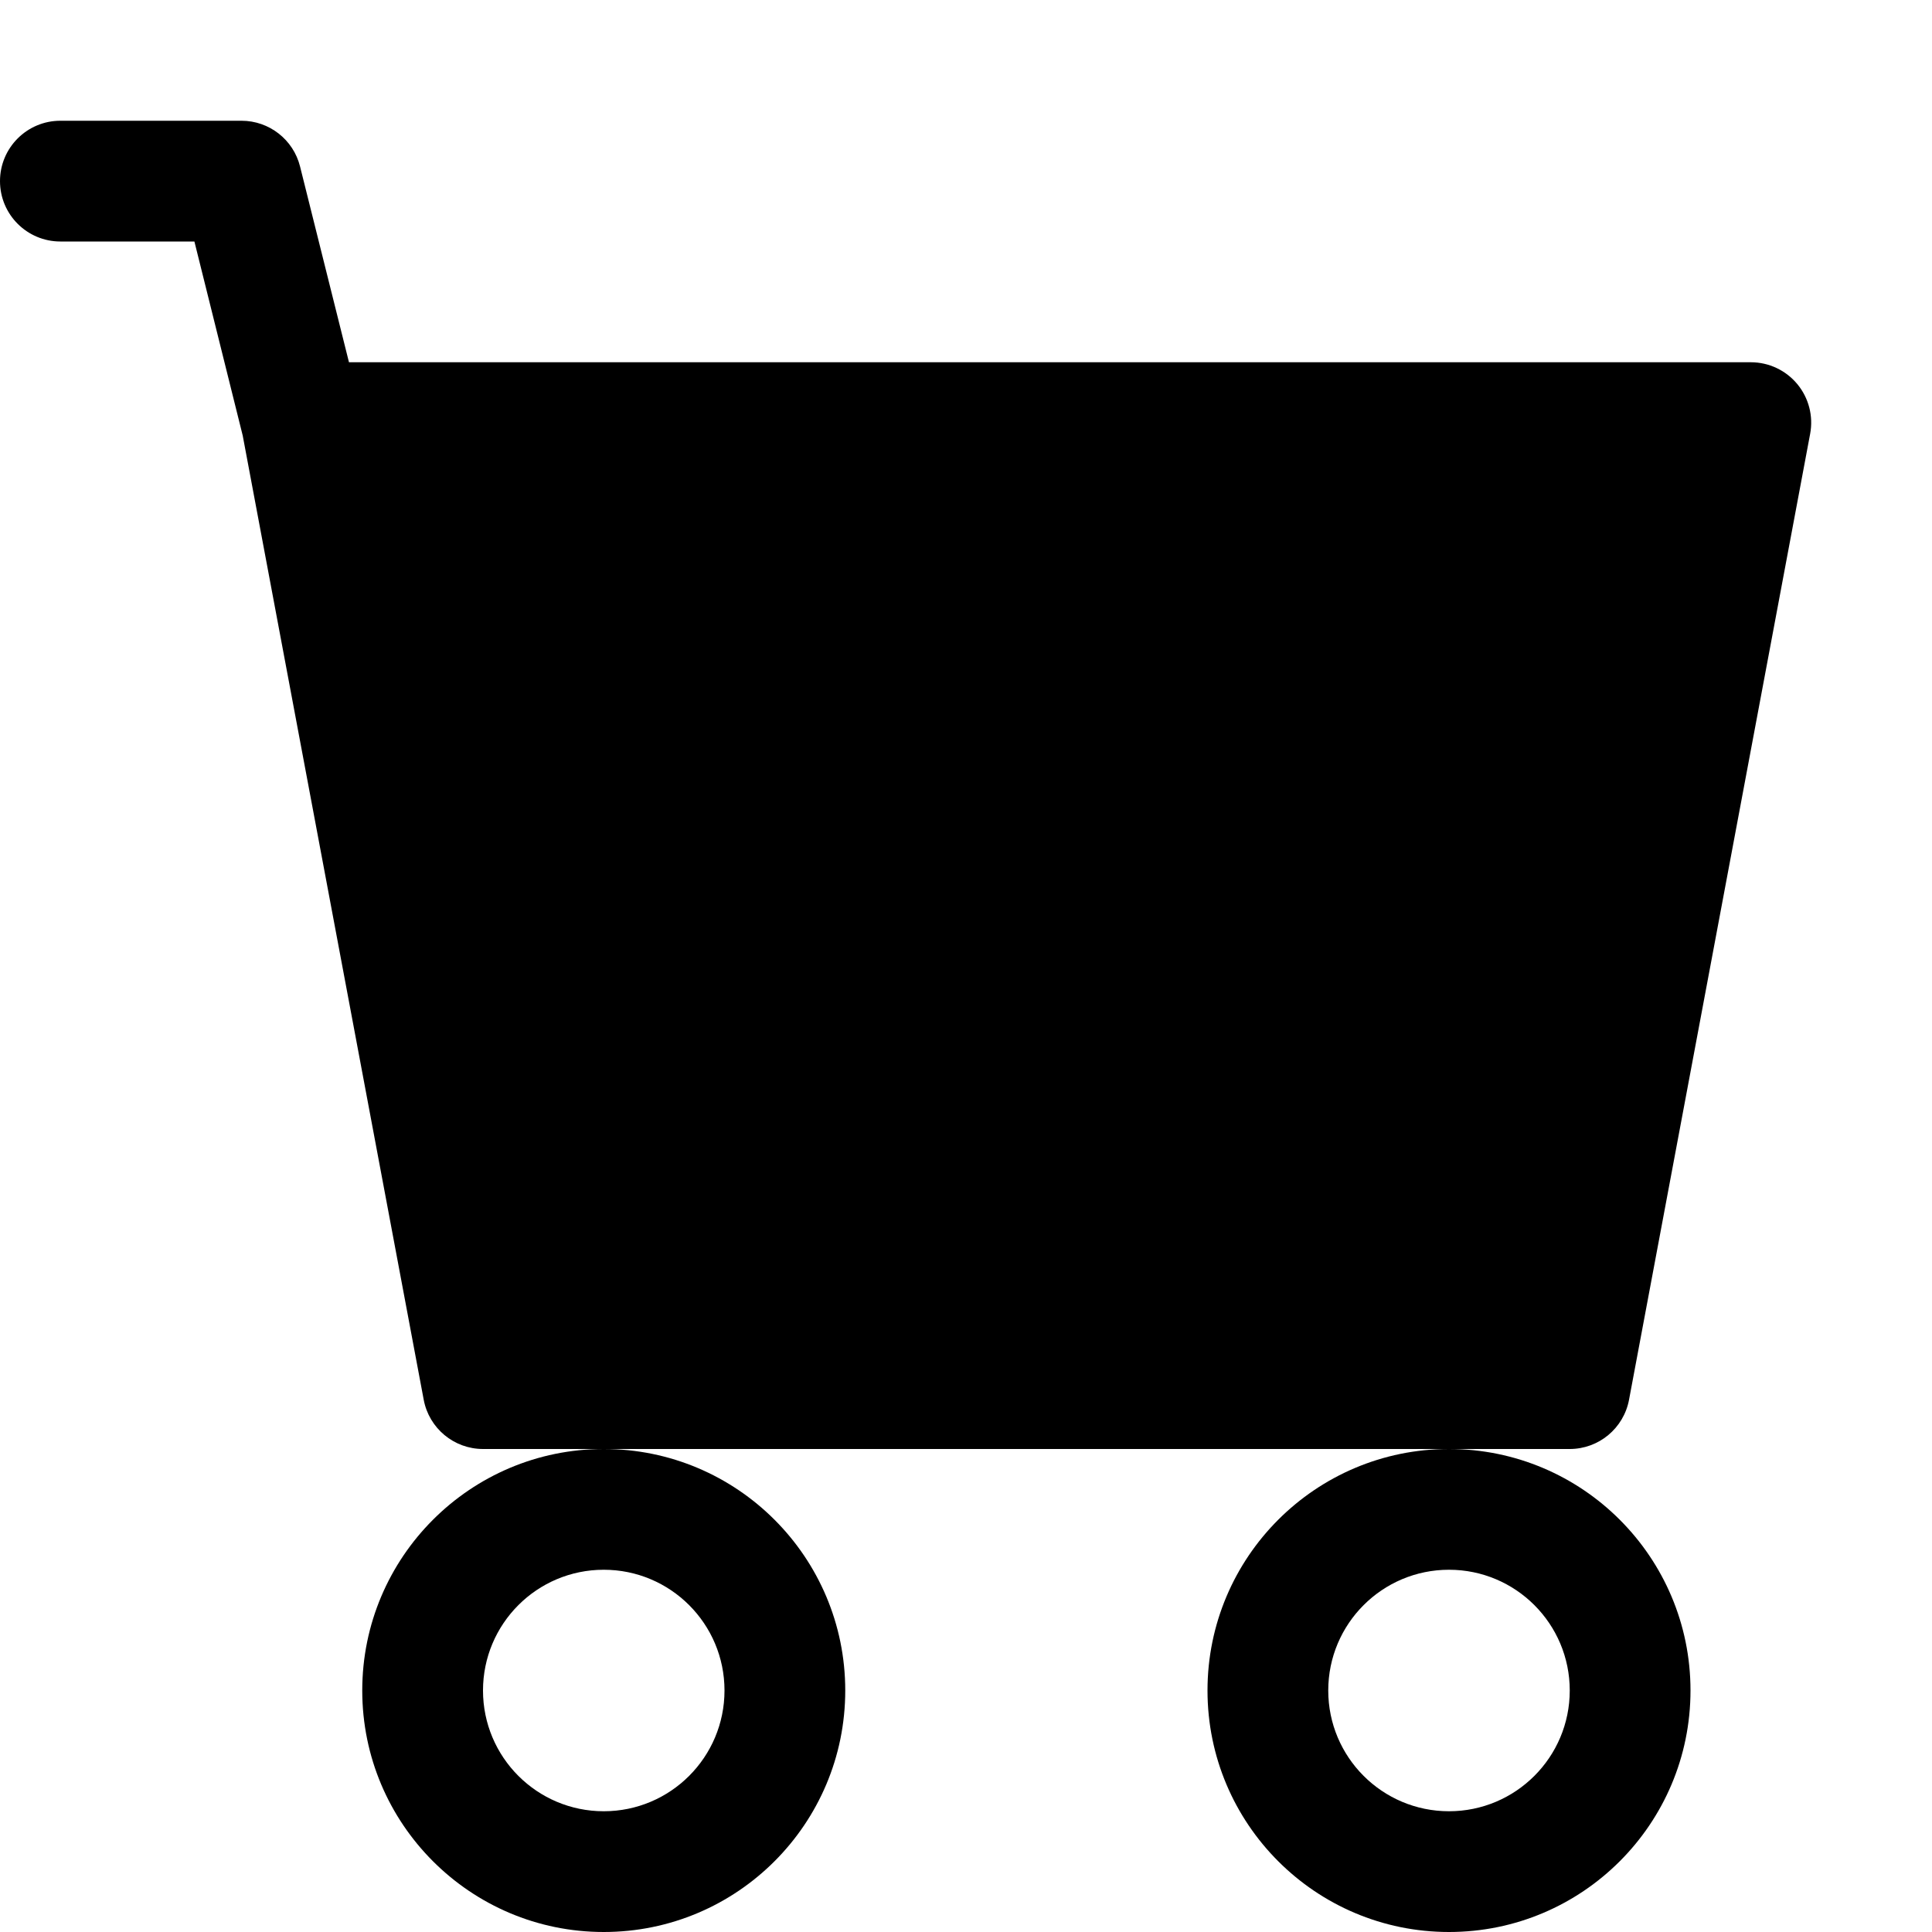
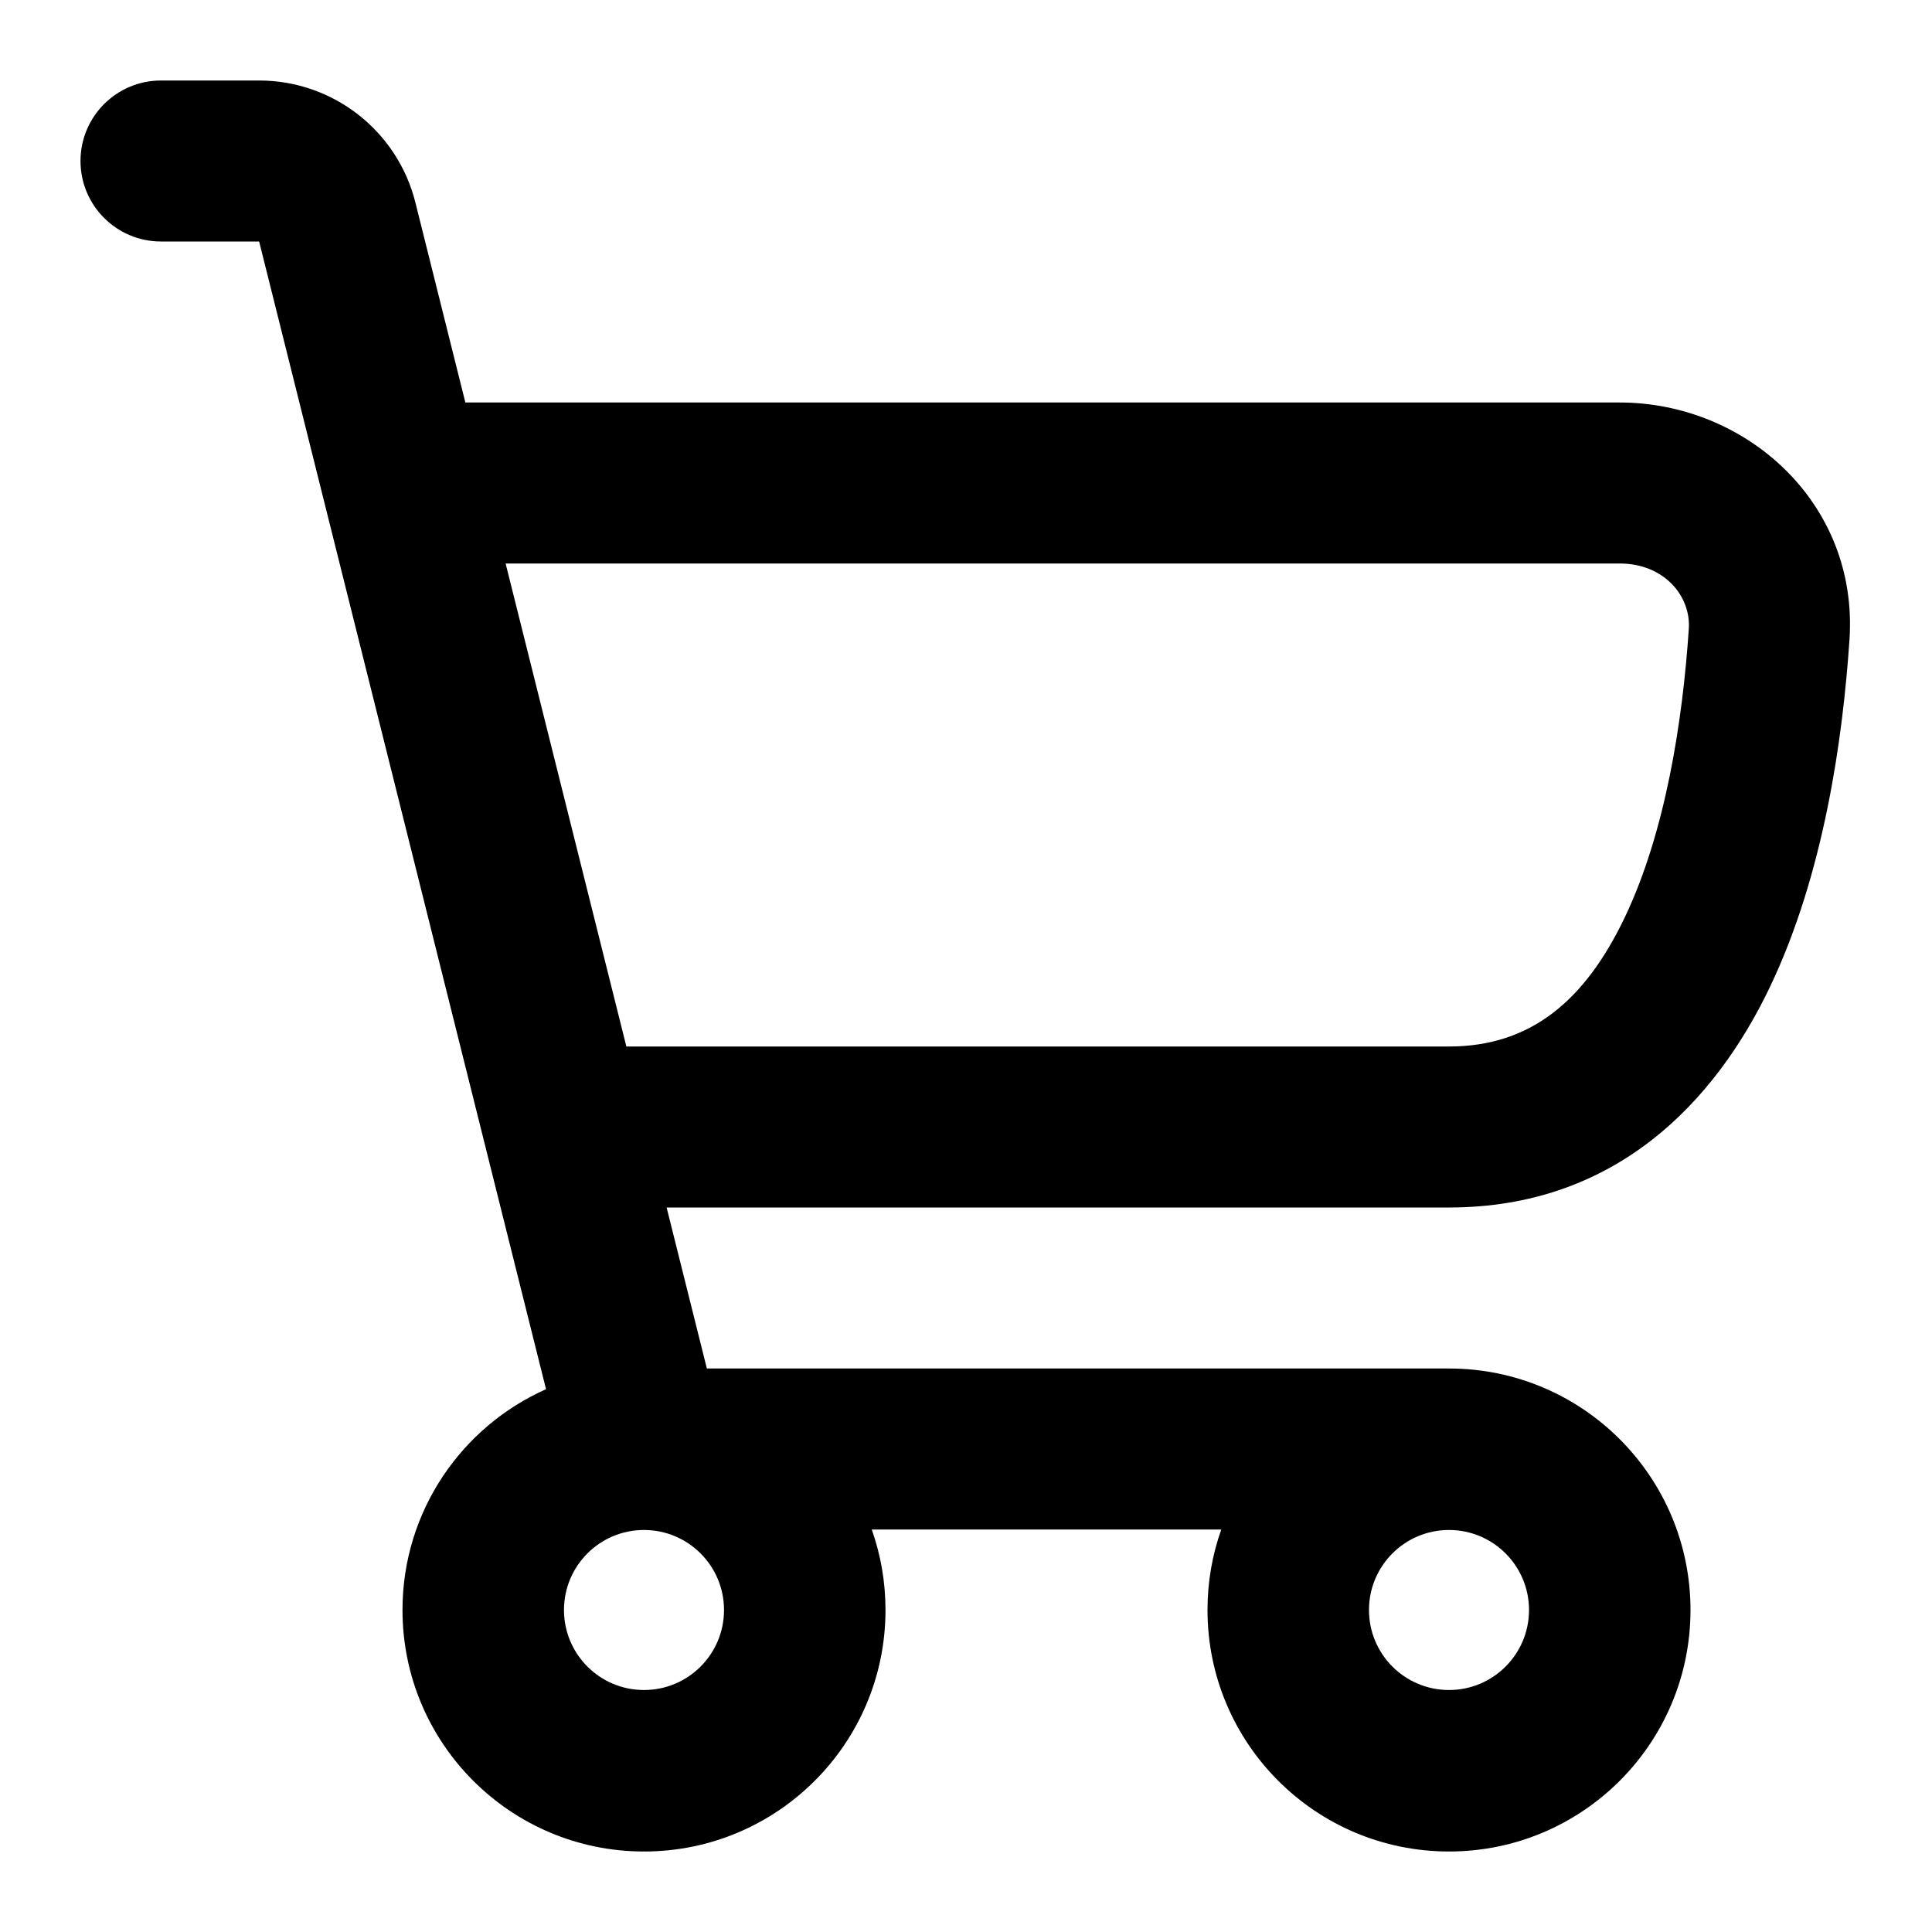
- <svg xmlns="http://www.w3.org/2000/svg" width="16" height="16" fill="currentColor" class="bi bi-cart-fill" viewBox="0 0 16 16">
-   <path d="M0 1.5A.5.5 0 0 1 .5 1H2a.5.5 0 0 1 .485.379L2.89 3H14.5a.5.5 0 0 1 .491.592l-1.5 8A.5.5 0 0 1 13 12H4a.5.5 0 0 1-.491-.408L2.01 3.607 1.61 2H.5a.5.5 0 0 1-.5-.5M5 12a2 2 0 1 0 0 4 2 2 0 0 0 0-4m7 0a2 2 0 1 0 0 4 2 2 0 0 0 0-4m-7 1a1 1 0 1 1 0 2 1 1 0 0 1 0-2m7 0a1 1 0 1 1 0 2 1 1 0 0 1 0-2" />
+ <svg xmlns="http://www.w3.org/2000/svg" viewBox="0 0 24 24" fill="none" stroke="#000000" stroke-width="0">
+   <g id="SVGRepo_bgCarrier" stroke-width="0" />
+   <g id="SVGRepo_tracerCarrier" stroke-linecap="round" stroke-linejoin="round" />
+   <g id="SVGRepo_iconCarrier">
+     <path fill-rule="evenodd" clip-rule="evenodd" d="M2 1C1.448 1 1 1.448 1 2C1 2.552 1.448 3 2 3H3.219L6.783 17.257C5.733 17.724 5 18.776 5 20C5 21.657 6.343 23 8 23C9.657 23 11 21.657 11 20C11 19.649 10.94 19.313 10.829 19H15.171C15.06 19.313 15 19.649 15 20C15 21.657 16.343 23 18 23C19.657 23 21 21.657 21 20C21 18.343 19.657 17 18 17H8.781L8.281 15H18C20.064 15 21.302 13.696 21.989 12.256C22.66 10.849 22.893 9.167 22.975 7.944C23.088 6.24 21.68 5 20.121 5H5.781L5.16 2.515C4.937 1.625 4.137 1 3.219 1H2ZM18 13H7.781L6.281 7H20.121C20.674 7 21.006 7.407 20.979 7.811C20.903 8.952 20.691 10.332 20.184 11.395C19.692 12.425 19.02 13 18 13ZM18 20.994C17.451 20.994 17.006 20.549 17.006 20C17.006 19.451 17.451 19.006 18 19.006C18.549 19.006 18.994 19.451 18.994 20C18.994 20.549 18.549 20.994 18 20.994ZM7.006 20C7.006 20.549 7.451 20.994 8 20.994C8.549 20.994 8.994 20.549 8.994 20C8.994 19.451 8.549 19.006 8 19.006C7.451 19.006 7.006 19.451 7.006 20Z" fill="#000000" />
+   </g>
</svg>
